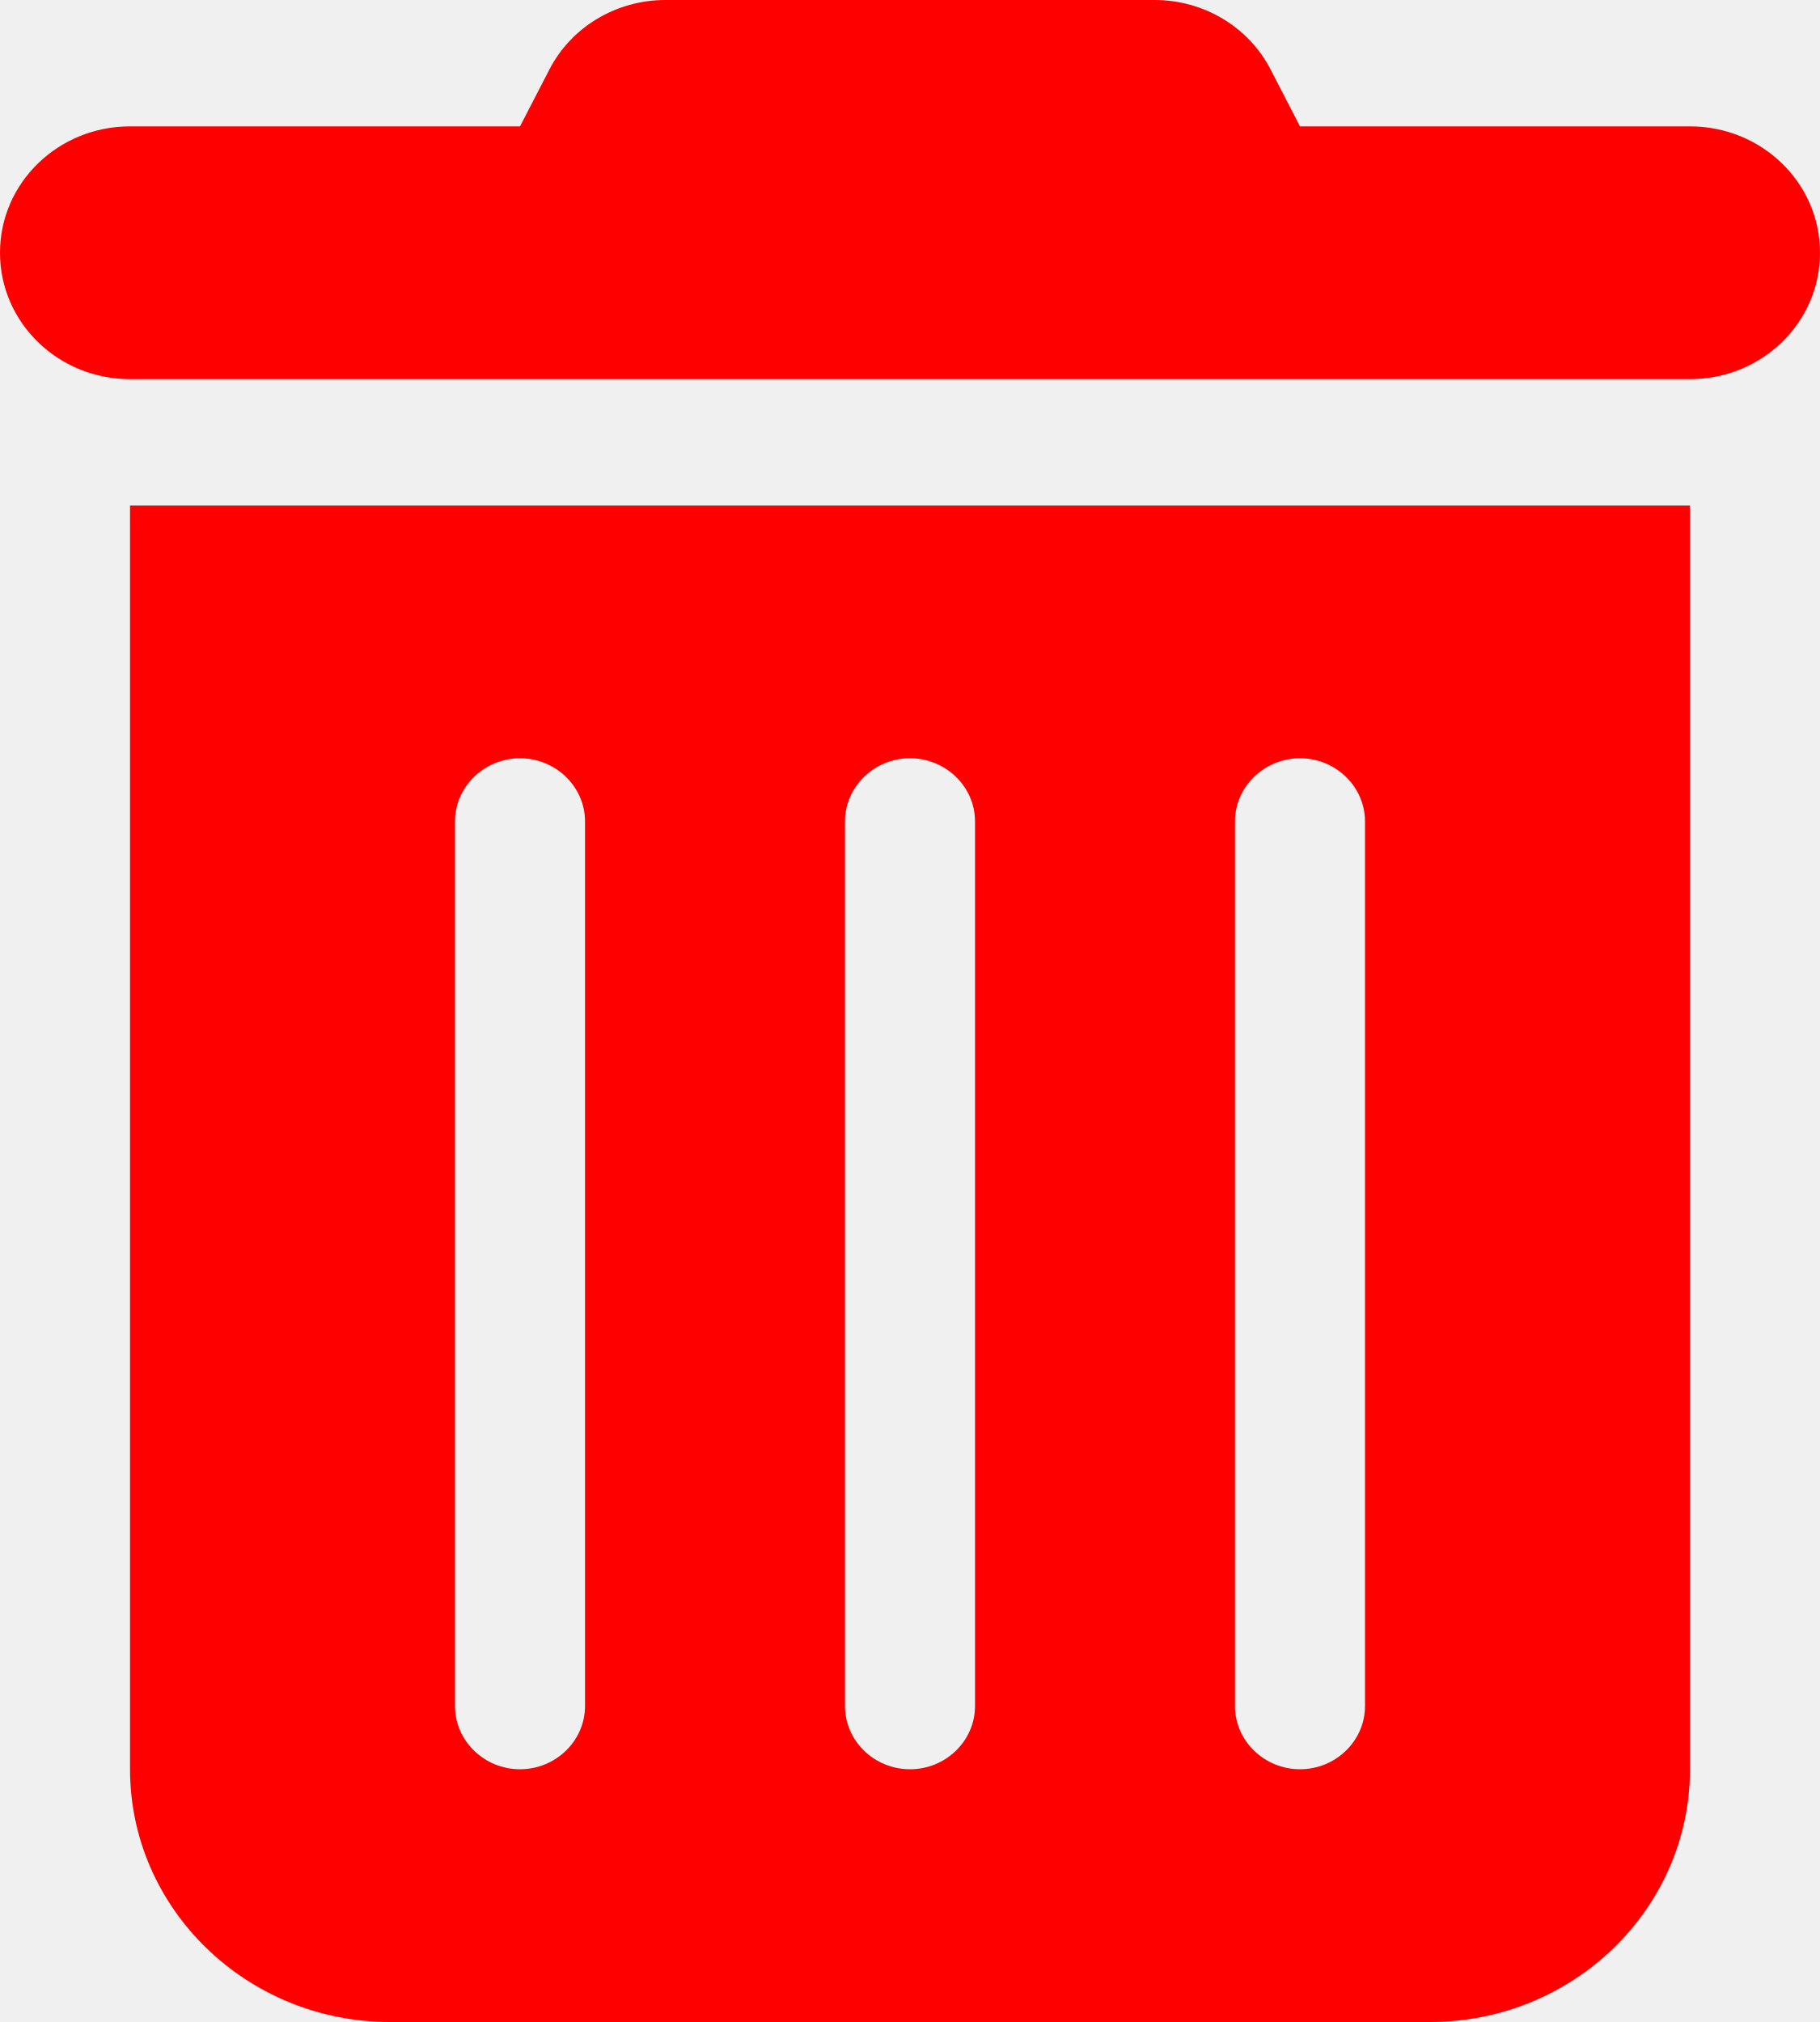
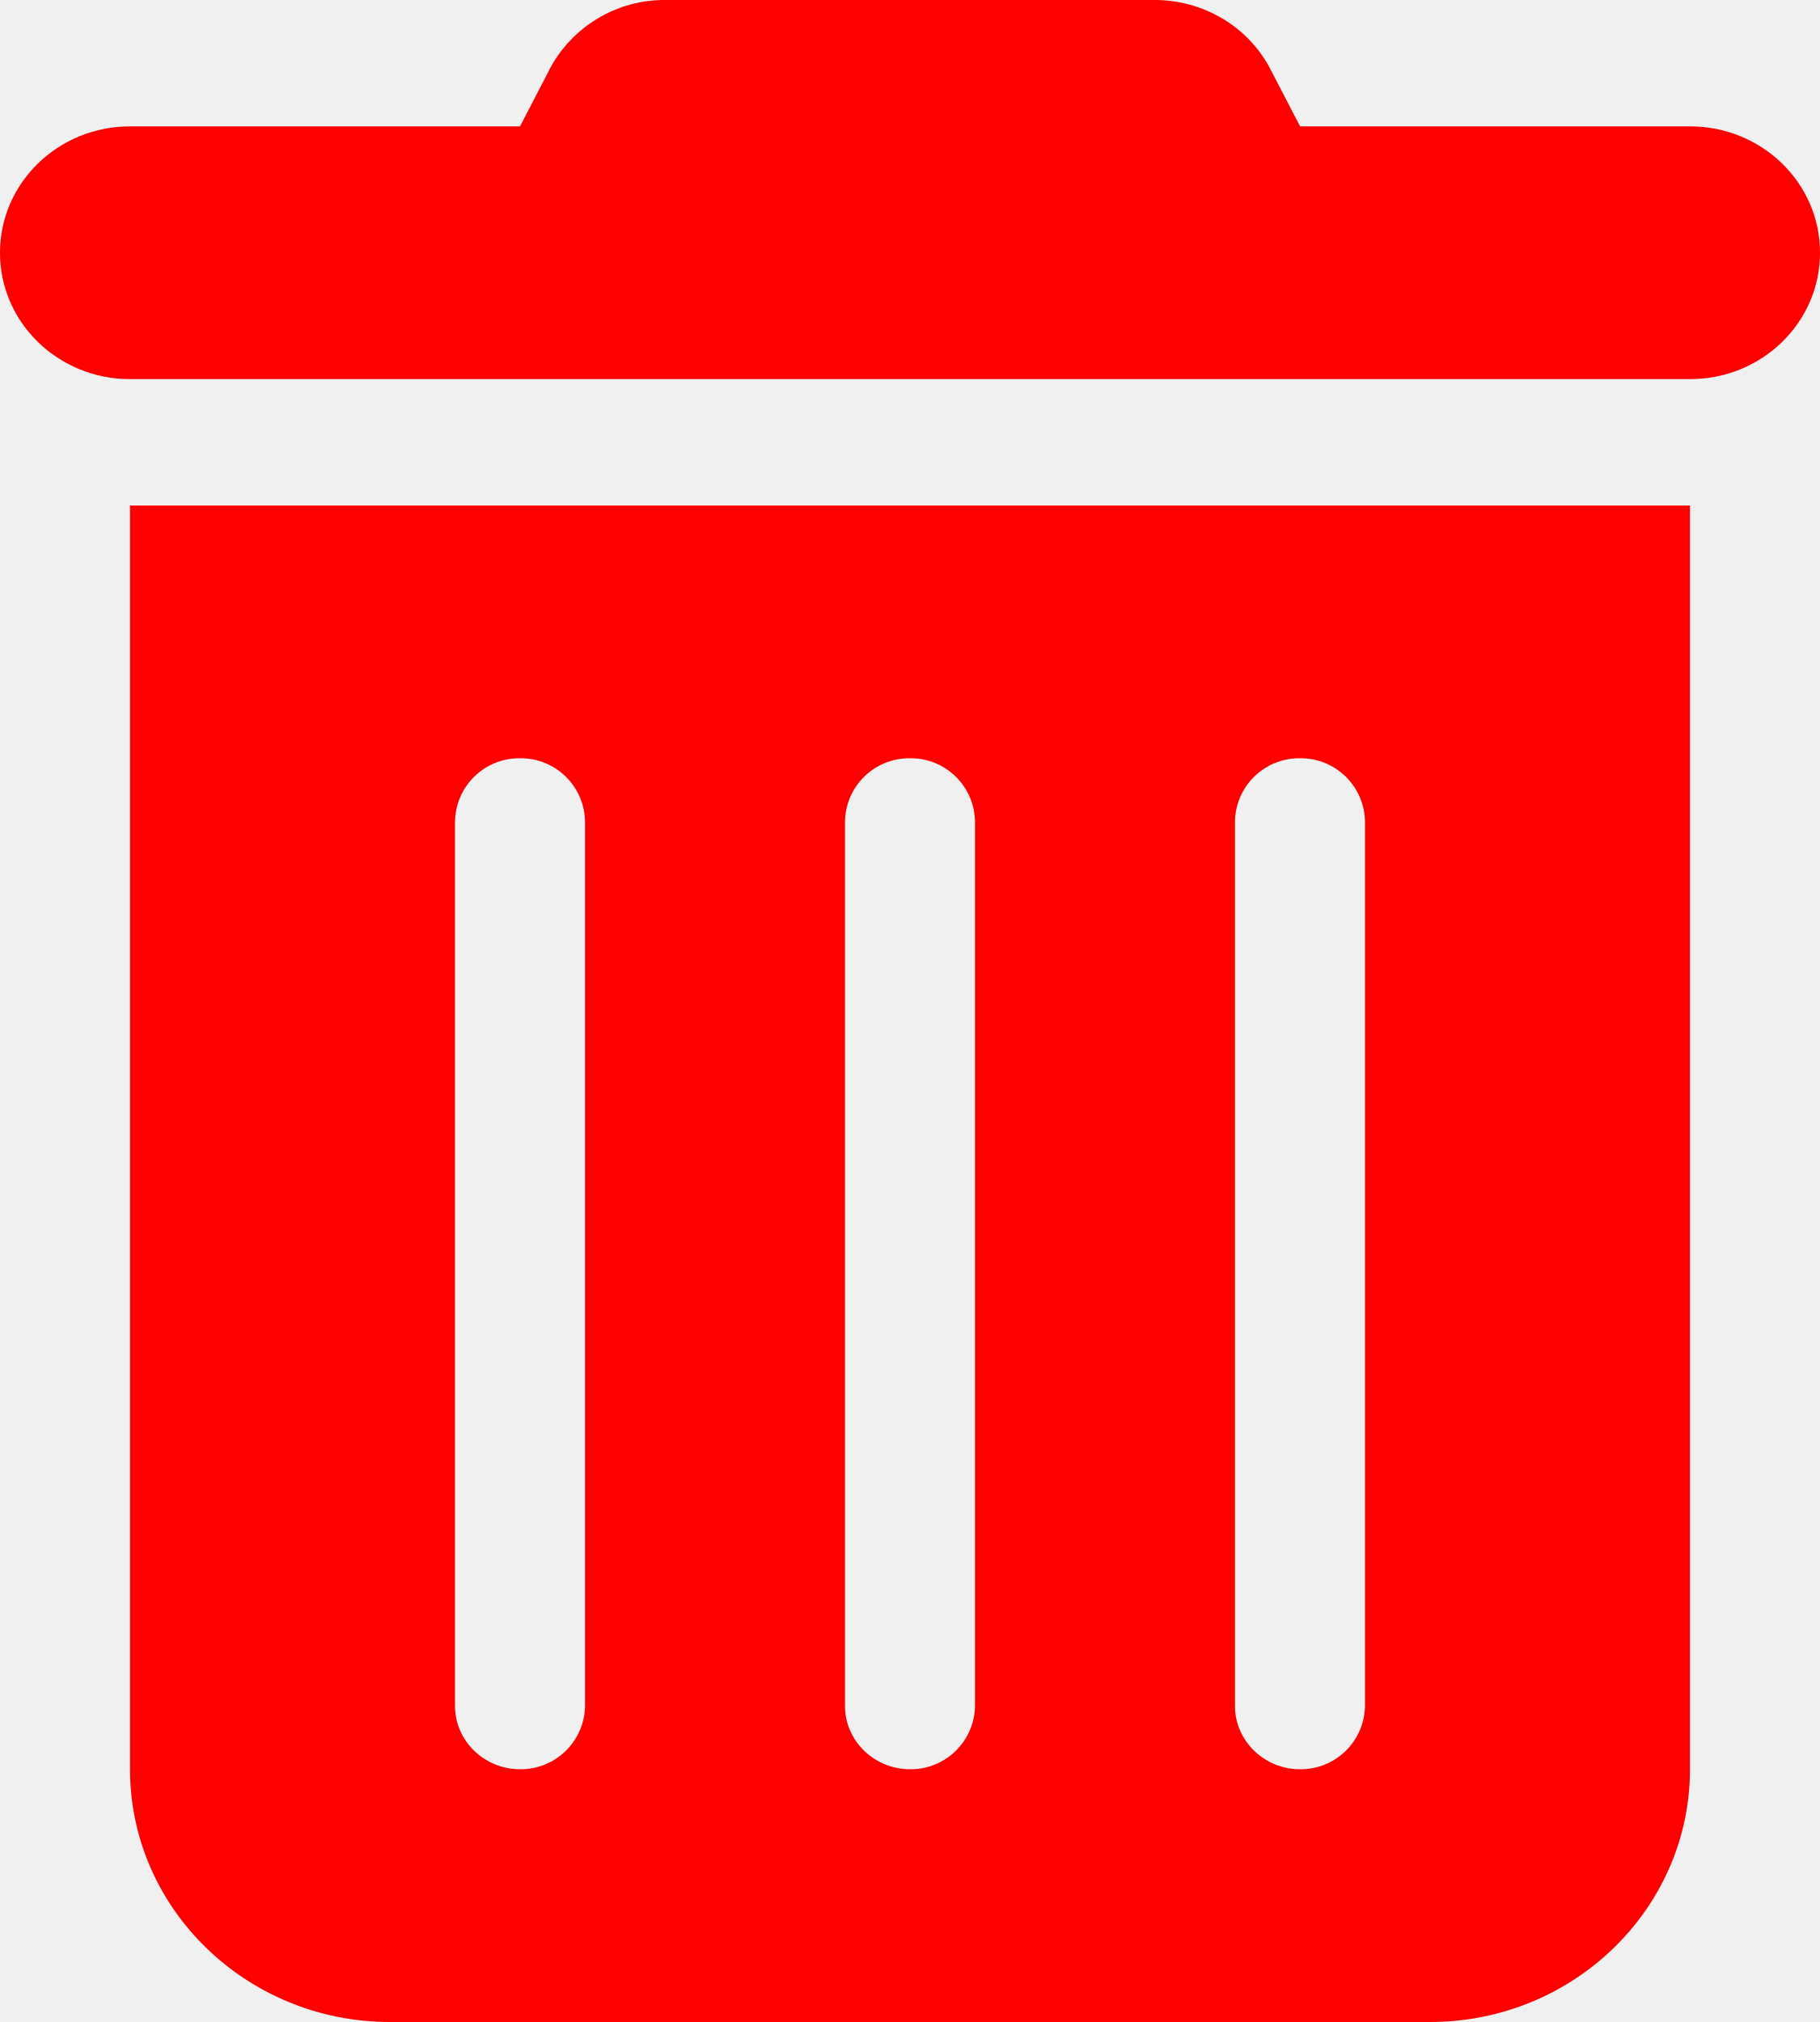
- <svg xmlns="http://www.w3.org/2000/svg" width="18" height="20" viewBox="0 0 18 20" fill="none">
+ <svg xmlns="http://www.w3.org/2000/svg" width="18" height="20" fill="none">
  <g clip-path="url(#clip0_703_243)">
-     <path d="M5.432 0.691C5.649 0.266 6.095 0 6.581 0H11.419C11.905 0 12.351 0.266 12.568 0.691L12.857 1.25H16.714C17.425 1.25 18 1.809 18 2.5C18 3.191 17.425 3.75 16.714 3.75H1.286C0.575 3.75 0 3.191 0 2.5C0 1.809 0.575 1.25 1.286 1.25H5.143L5.432 0.691ZM1.286 5H16.714V17.5C16.714 18.879 15.561 20 14.143 20H3.857C2.439 20 1.286 18.879 1.286 17.5V5ZM5.143 7.5C4.789 7.5 4.5 7.781 4.5 8.125V16.875C4.5 17.219 4.789 17.5 5.143 17.5C5.496 17.5 5.786 17.219 5.786 16.875V8.125C5.786 7.781 5.496 7.5 5.143 7.5ZM9 7.5C8.646 7.5 8.357 7.781 8.357 8.125V16.875C8.357 17.219 8.646 17.5 9 17.5C9.354 17.5 9.643 17.219 9.643 16.875V8.125C9.643 7.781 9.354 7.5 9 7.5ZM12.857 7.5C12.504 7.5 12.214 7.781 12.214 8.125V16.875C12.214 17.219 12.504 17.5 12.857 17.5C13.211 17.5 13.5 17.219 13.5 16.875V8.125C13.5 7.781 13.211 7.5 12.857 7.5Z" fill="#FF0000" />
+     <path d="M5.432.691A1.285 1.285 0 016.582 0h4.837c.486 0 .932.266 1.149.691l.29.559h3.856c.711 0 1.286.559 1.286 1.25s-.575 1.25-1.286 1.25H1.286C.575 3.75 0 3.191 0 2.5s.575-1.25 1.286-1.25h3.857l.29-.559zM1.286 5h15.428v12.5c0 1.379-1.153 2.5-2.571 2.5H3.857c-1.418 0-2.571-1.121-2.571-2.5V5zm3.857 2.5a.636.636 0 00-.643.625v8.75c0 .344.29.625.643.625a.636.636 0 00.643-.625v-8.75a.636.636 0 00-.643-.625zM9 7.5a.636.636 0 00-.643.625v8.75c0 .344.29.625.643.625a.636.636 0 00.643-.625v-8.75A.636.636 0 009 7.5zm3.857 0a.636.636 0 00-.643.625v8.75c0 .344.29.625.643.625a.636.636 0 00.643-.625v-8.75a.636.636 0 00-.643-.625z" fill="red" />
  </g>
  <defs>
    <clipPath id="clip0_703_243">
-       <rect width="18" height="20" fill="white" />
+       <path fill="#fff" d="M0 0h18v20H0z" />
    </clipPath>
  </defs>
</svg>
